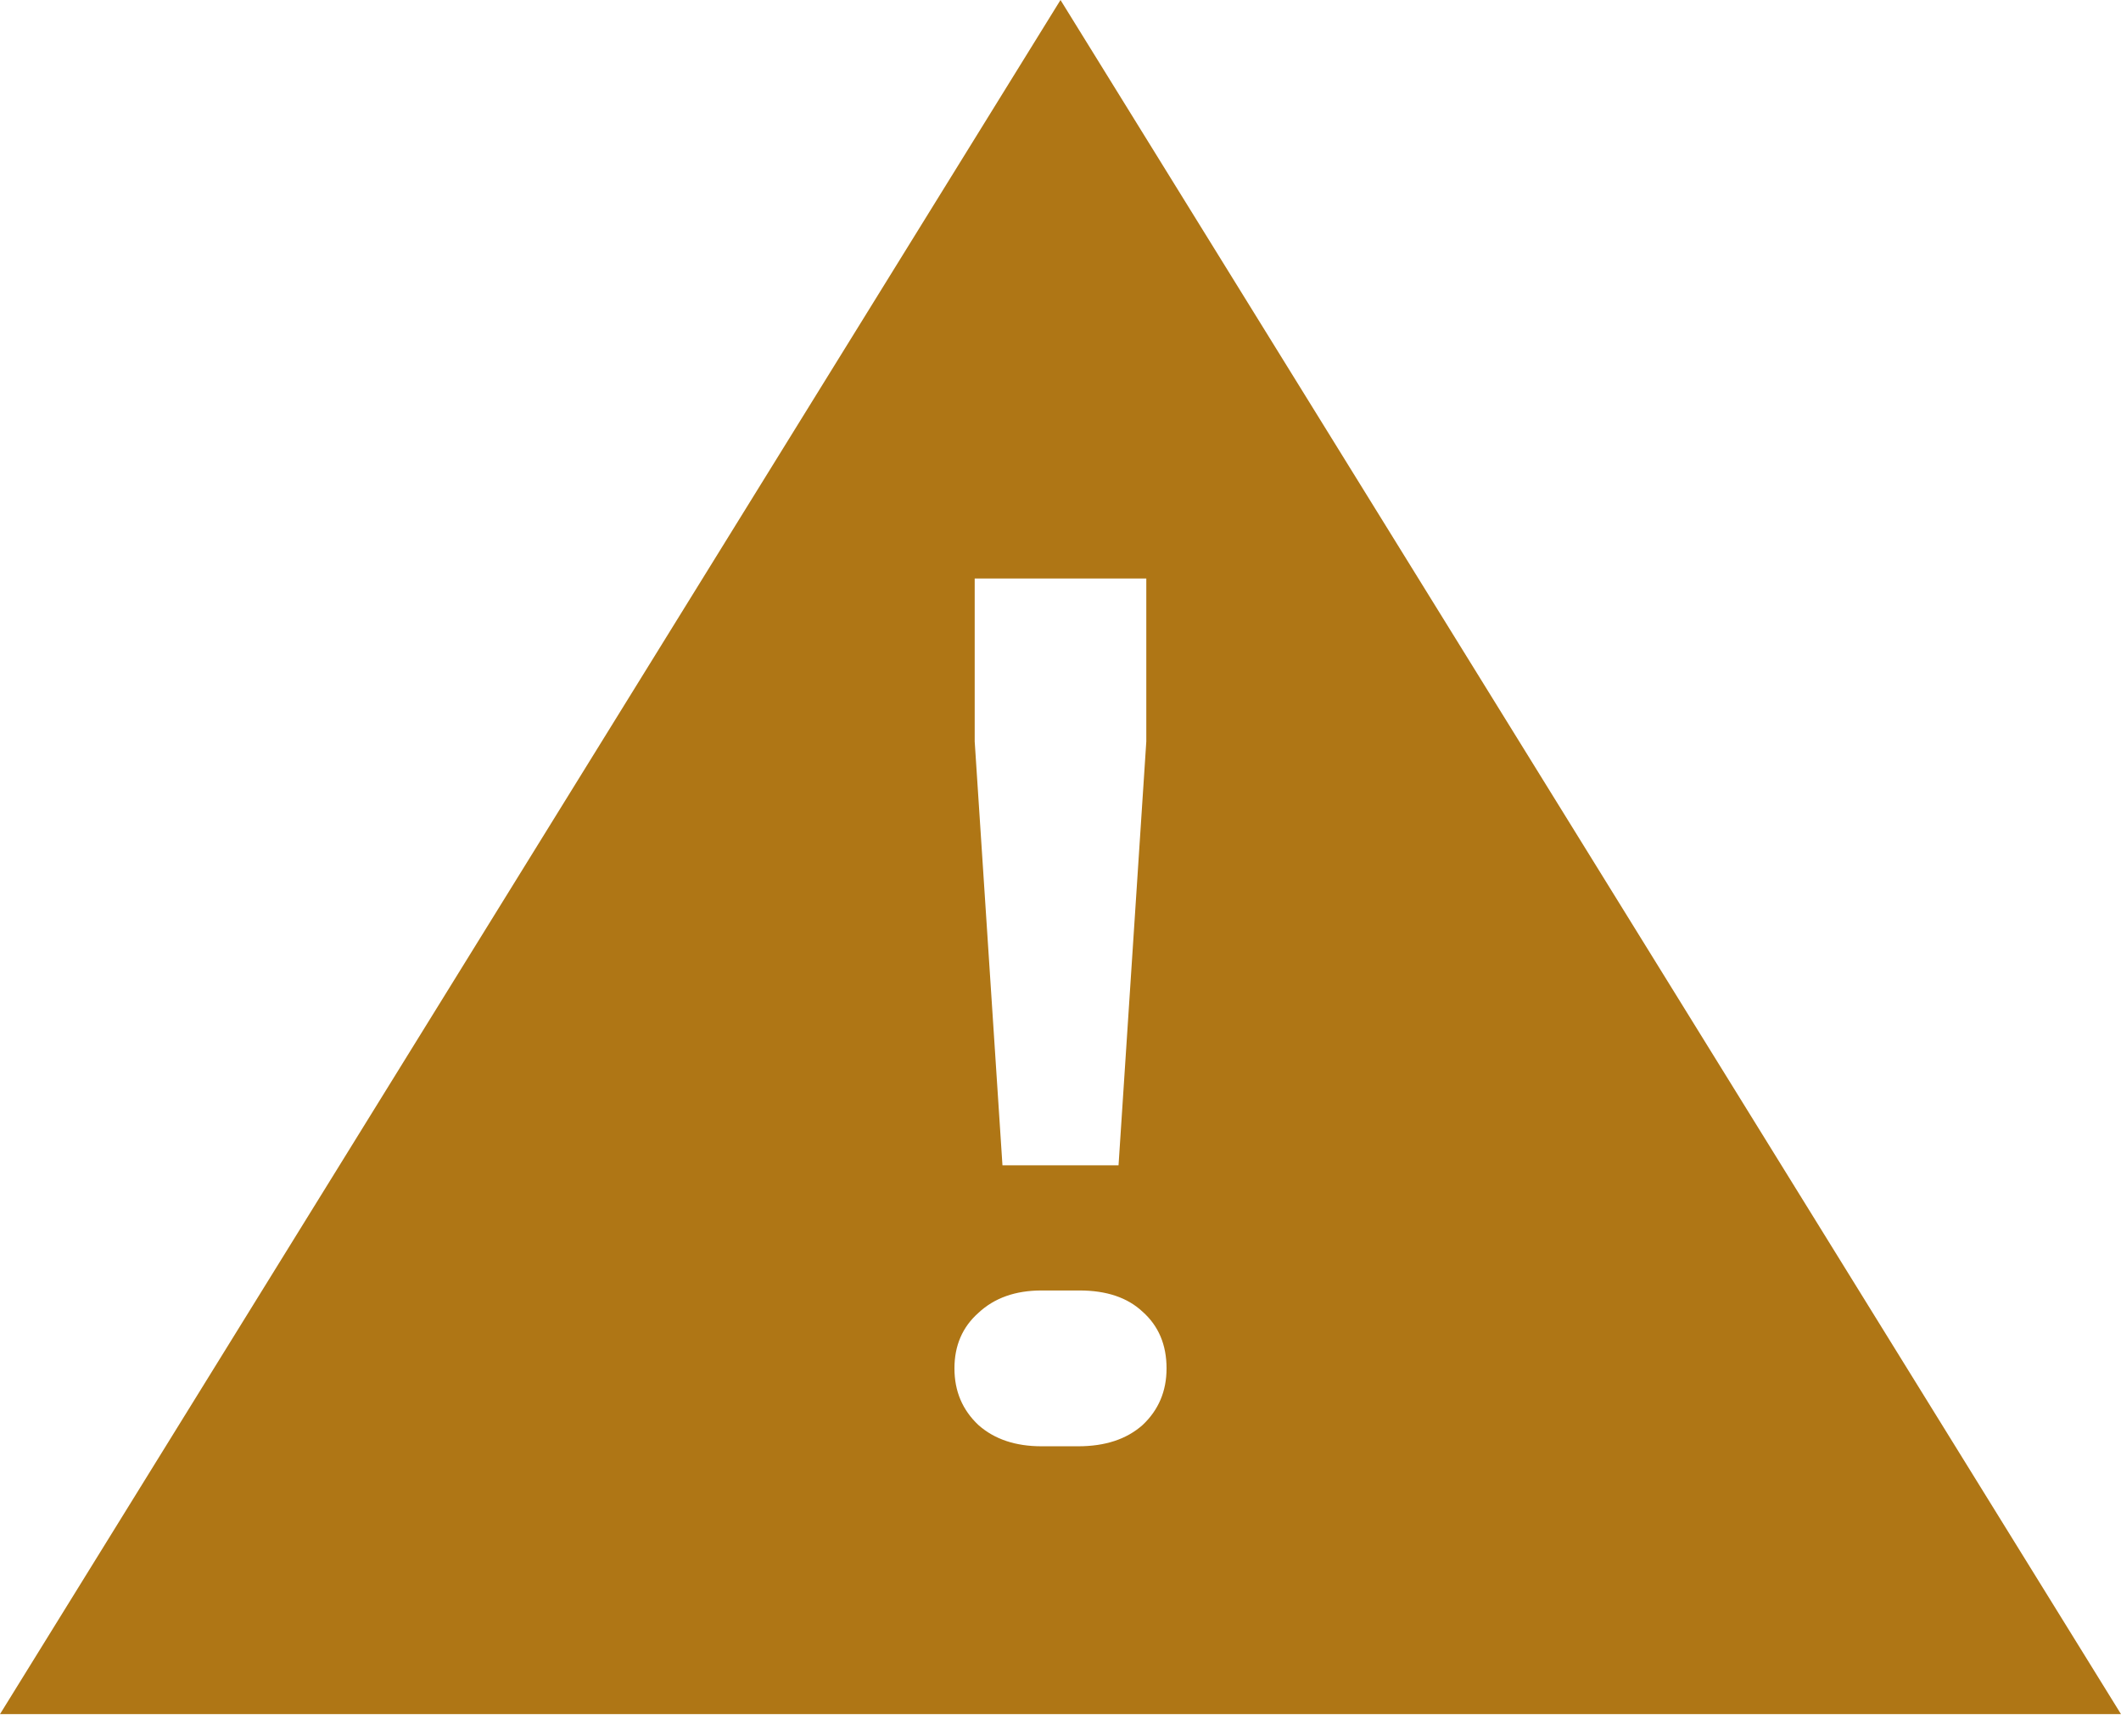
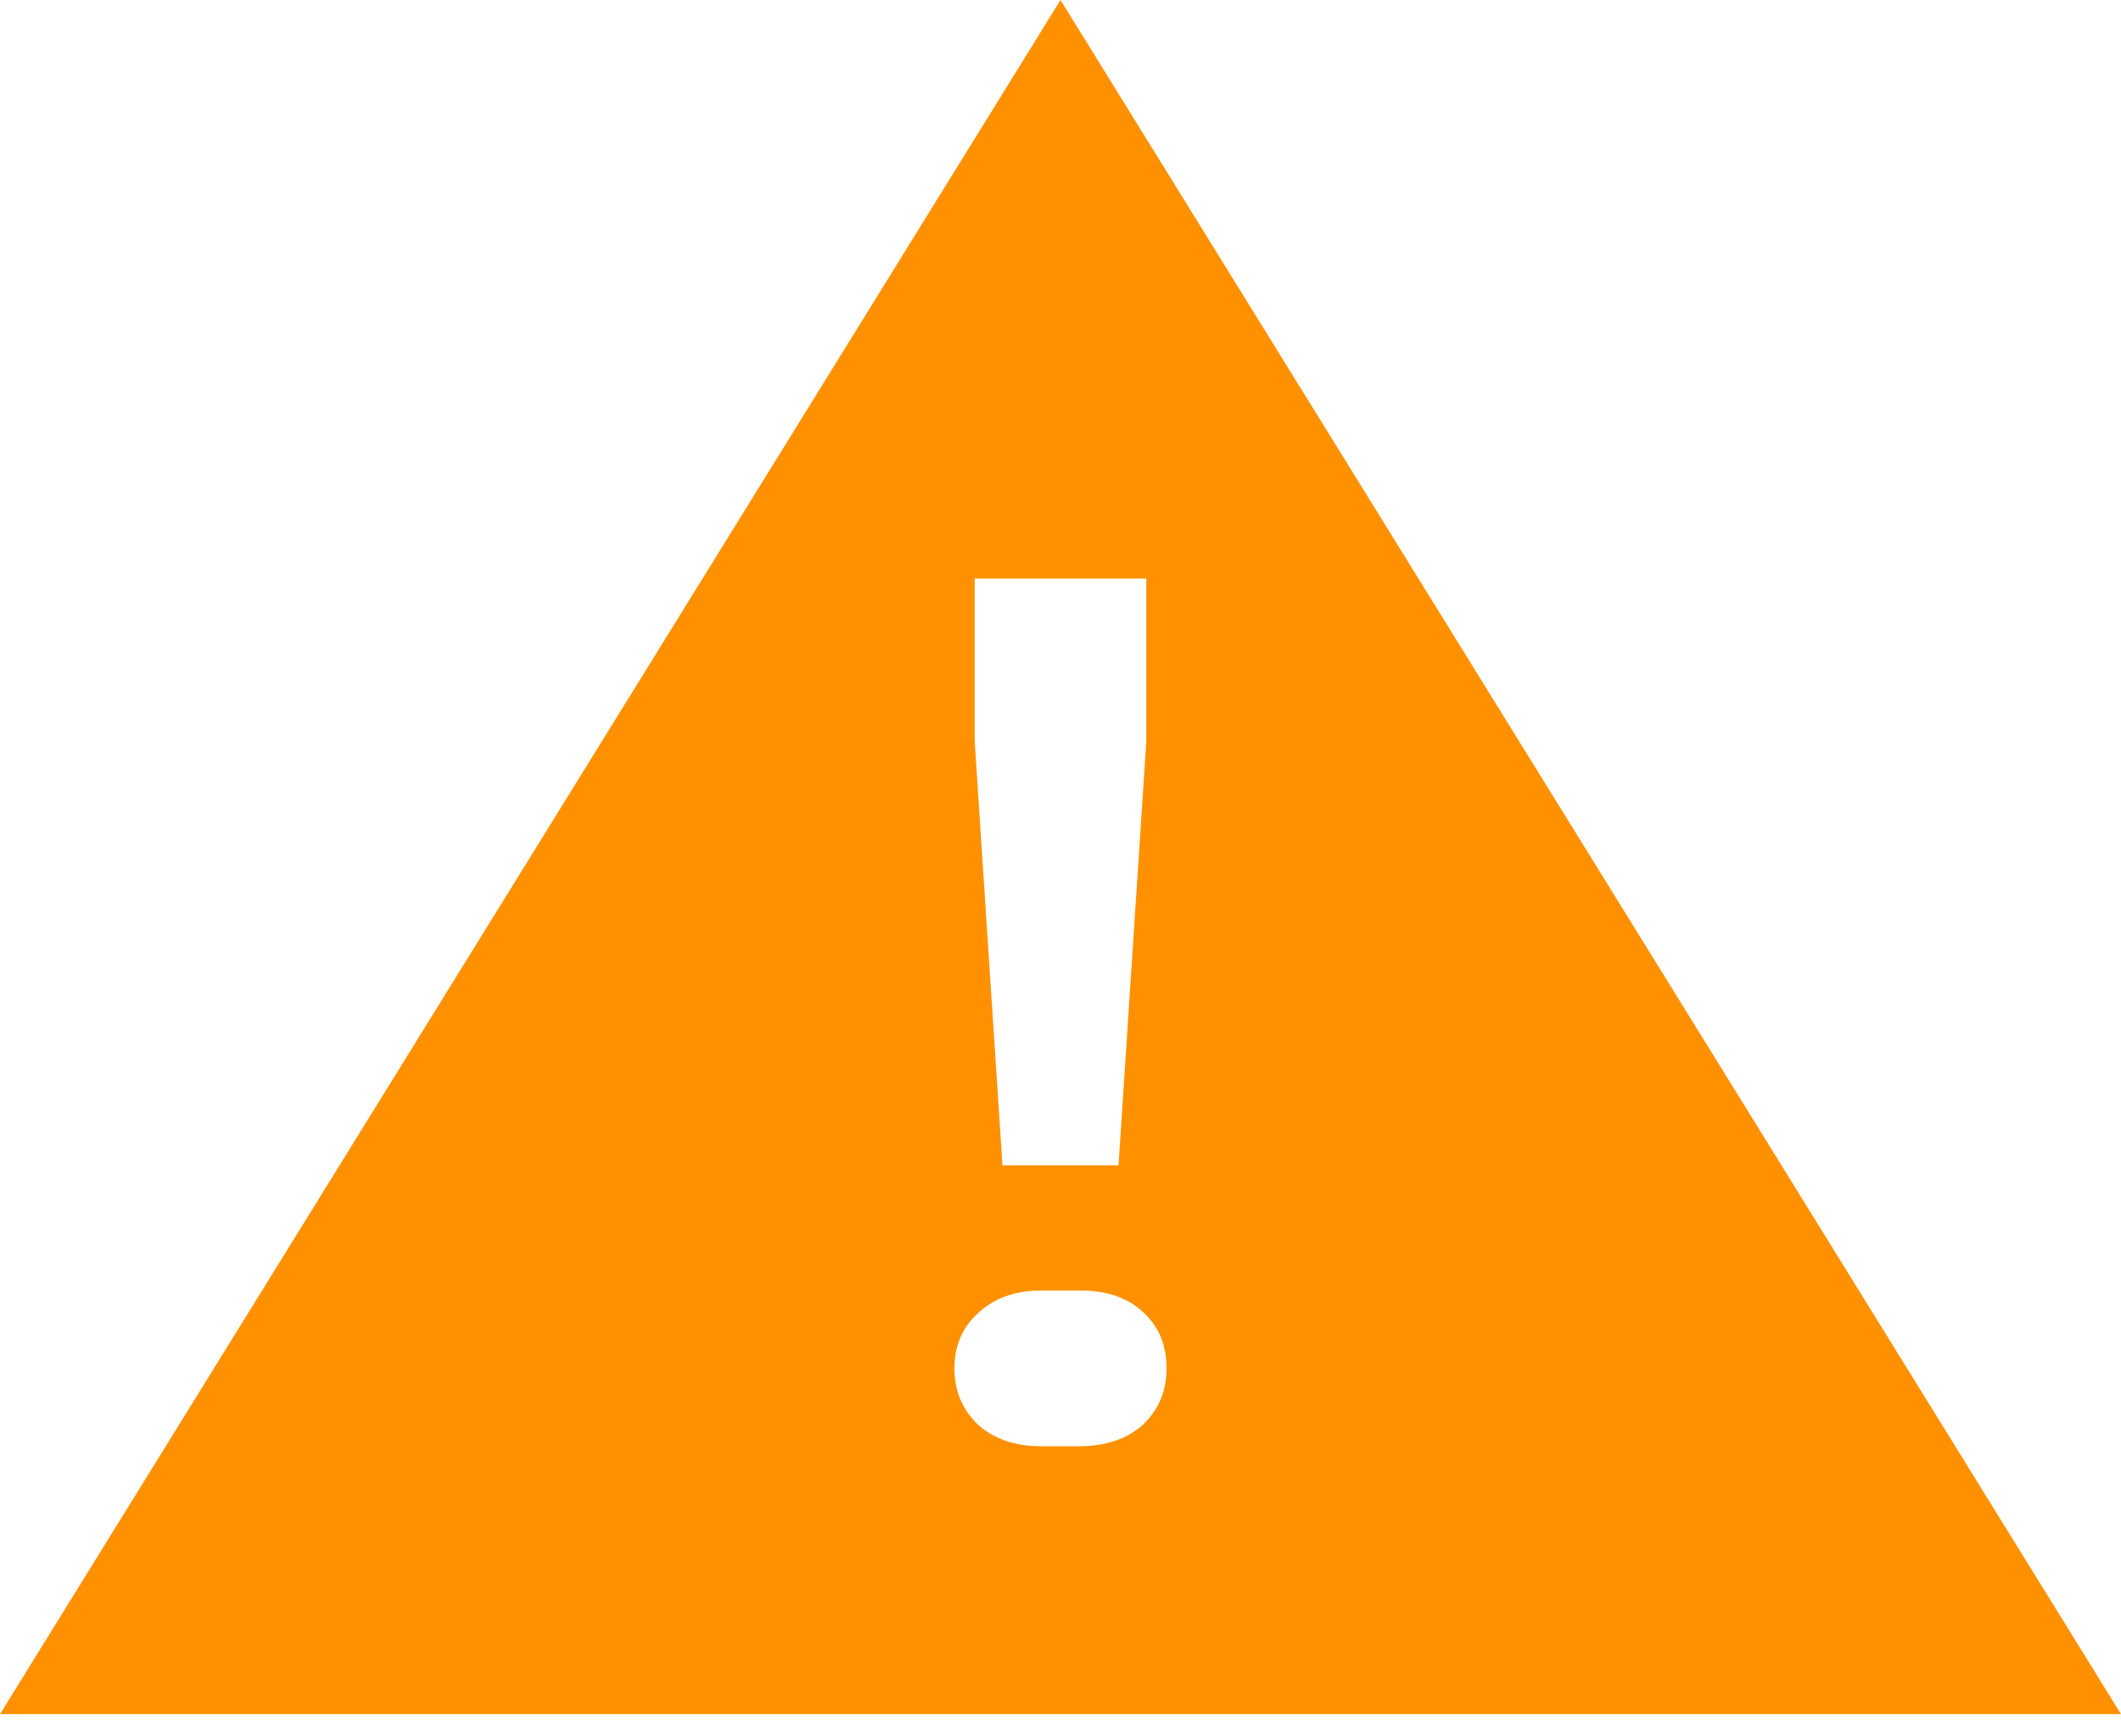
<svg xmlns="http://www.w3.org/2000/svg" width="22" height="18" viewBox="0 0 22 18" fill="none">
-   <path fill-rule="evenodd" clip-rule="evenodd" d="M22 17.778L11 0L0 17.778H22ZM10.11 7.69L10.398 12.086H11.602L11.89 7.69V6H10.11V7.69ZM10.149 14.78C10.315 14.927 10.533 15 10.804 15H11.183C11.463 15 11.685 14.927 11.851 14.78C12.017 14.624 12.1 14.429 12.1 14.192C12.1 13.947 12.017 13.751 11.851 13.604C11.694 13.457 11.476 13.384 11.196 13.384H10.804C10.533 13.384 10.315 13.461 10.149 13.616C9.983 13.763 9.9 13.955 9.9 14.192C9.9 14.429 9.983 14.624 10.149 14.78Z" fill="#af7615" />
+   <path fill-rule="evenodd" clip-rule="evenodd" d="M22 17.778L11 0L0 17.778H22ZM10.11 7.69L10.398 12.086H11.602L11.89 7.69V6H10.11V7.69ZM10.149 14.78C10.315 14.927 10.533 15 10.804 15H11.183C11.463 15 11.685 14.927 11.851 14.78C12.017 14.624 12.1 14.429 12.1 14.192C12.1 13.947 12.017 13.751 11.851 13.604C11.694 13.457 11.476 13.384 11.196 13.384H10.804C10.533 13.384 10.315 13.461 10.149 13.616C9.983 13.763 9.9 13.955 9.9 14.192C9.9 14.429 9.983 14.624 10.149 14.78Z" fill="#FF9100" />
</svg>
